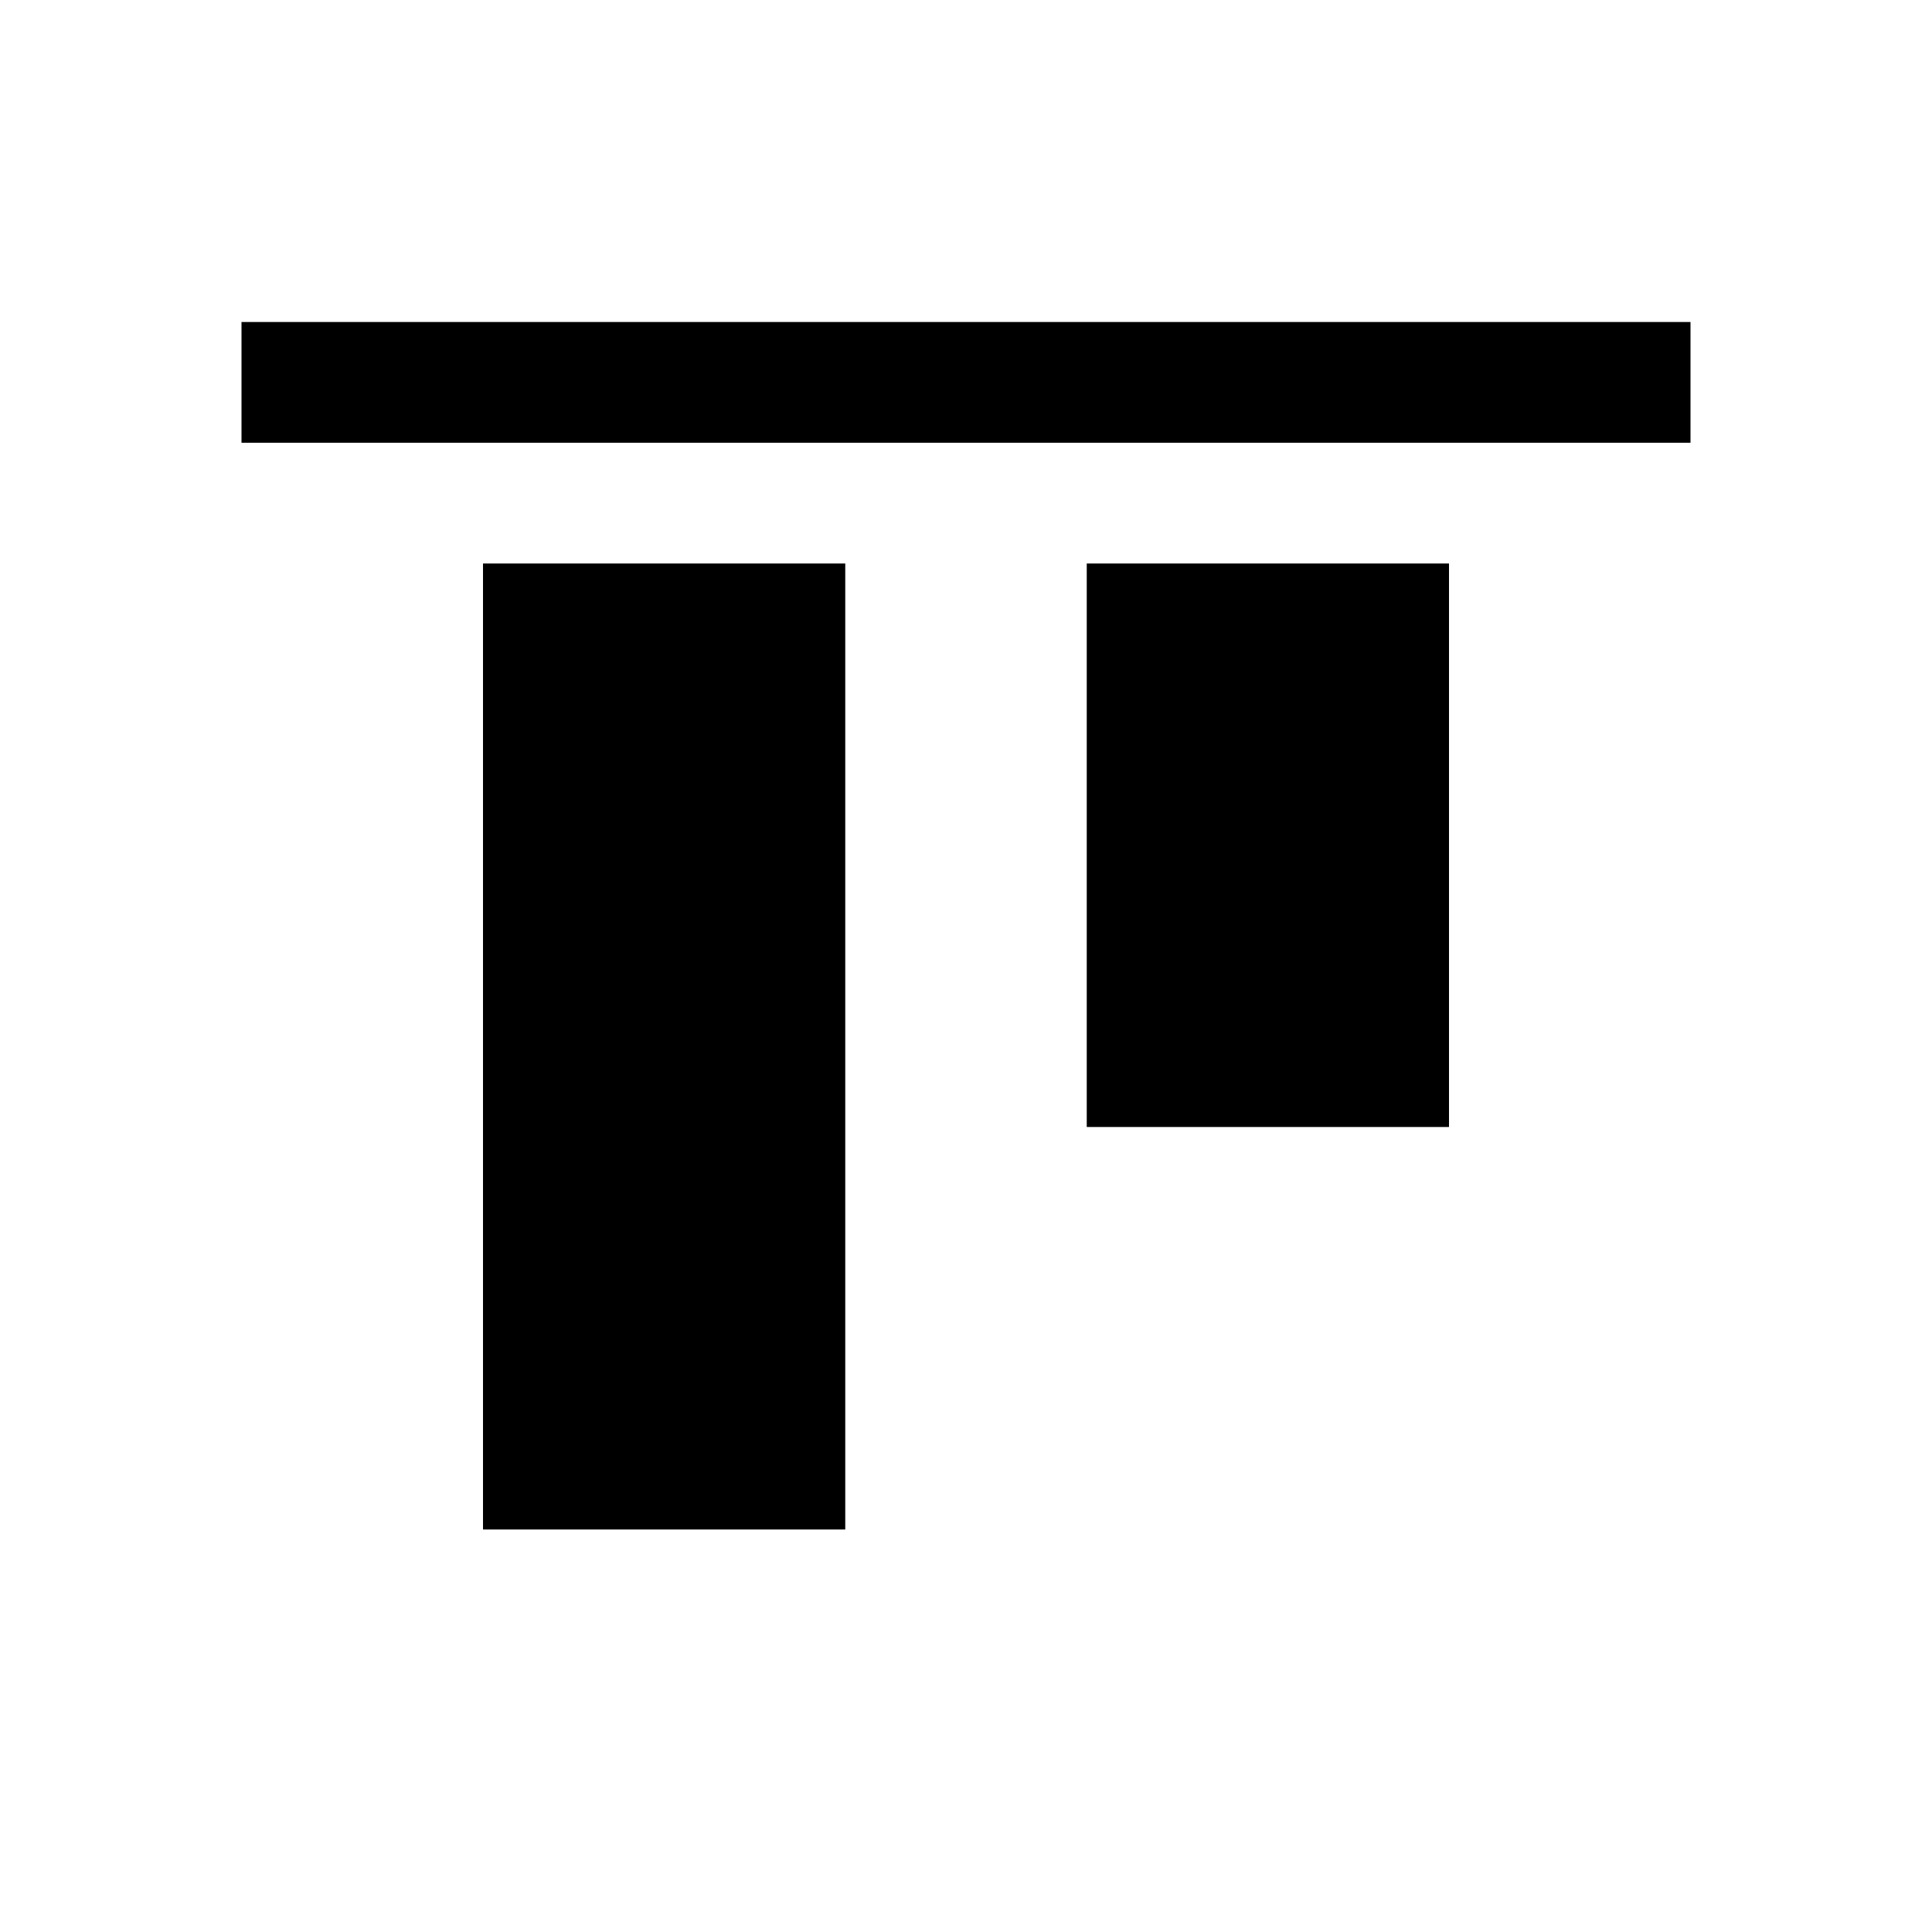
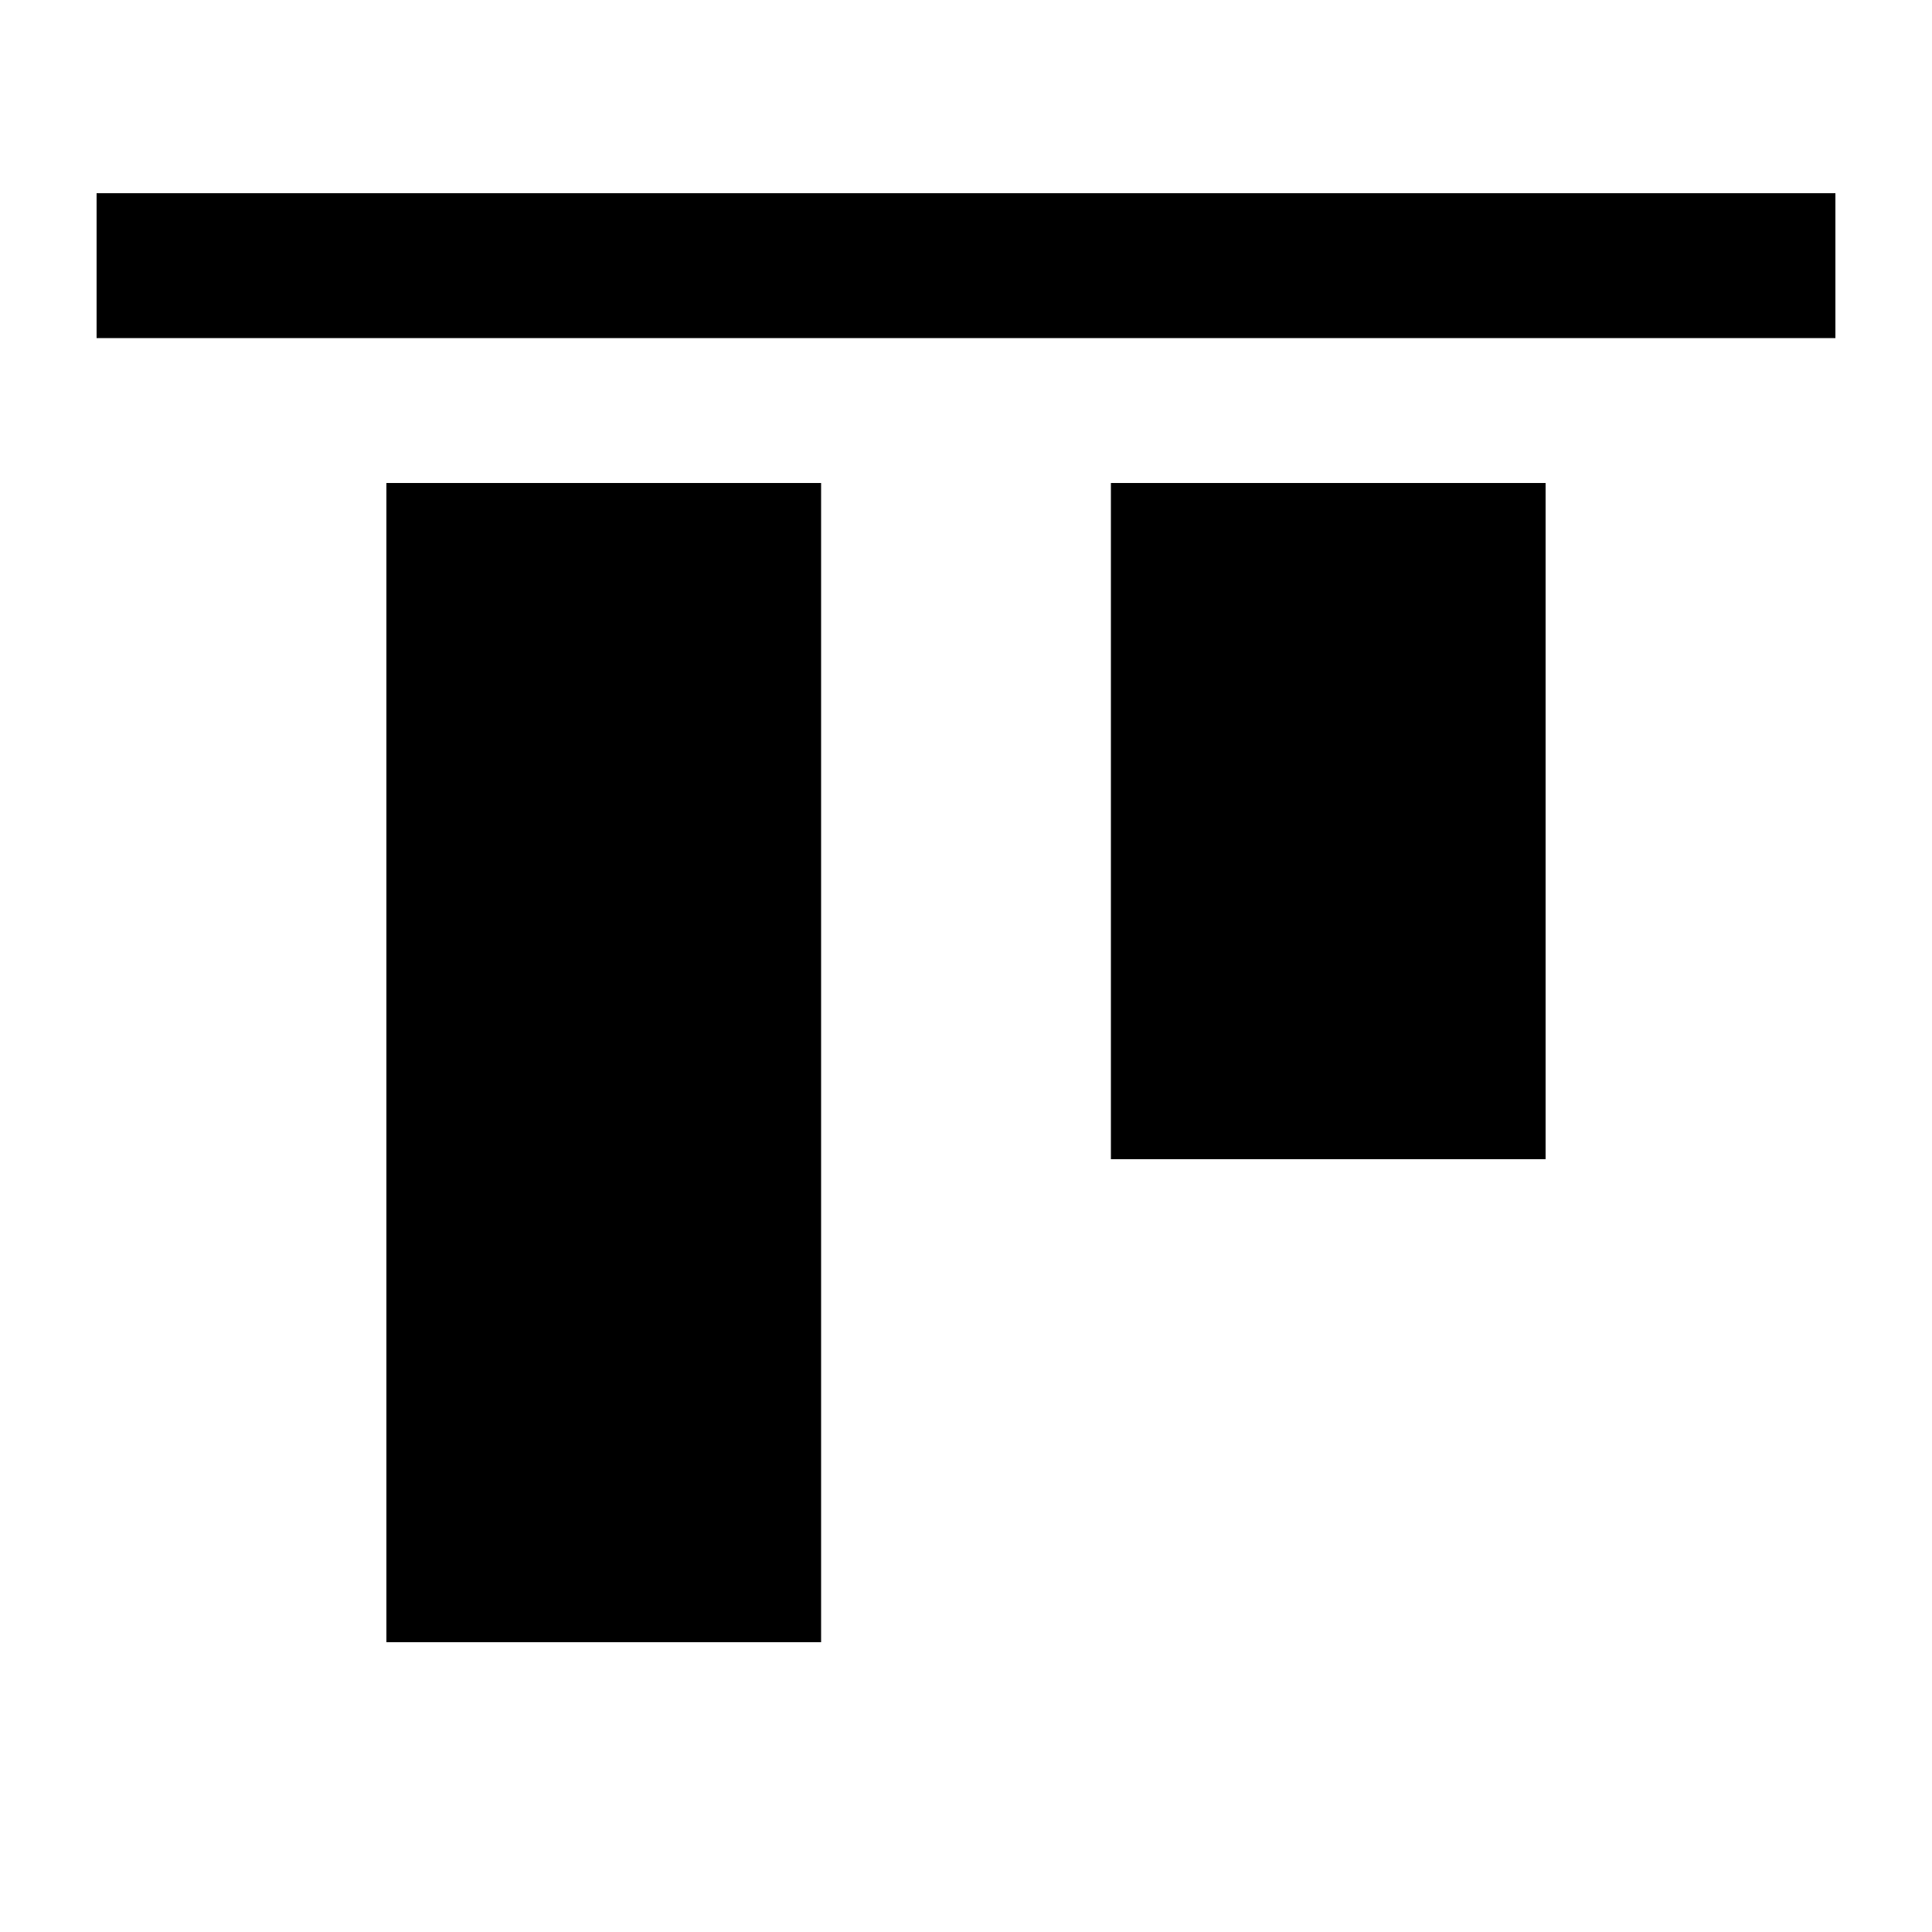
- <svg xmlns="http://www.w3.org/2000/svg" width="24" height="24" viewBox="0 0 24 24" fill="none" stroke="currentColor" stroke-width="1.5" stroke-linecap="butt" stroke-linejoin="miter">
+ <svg xmlns="http://www.w3.org/2000/svg" width="20" height="20" viewBox="2 2 20 20" fill="none" stroke="currentColor" stroke-width="1.5" stroke-linecap="butt" stroke-linejoin="miter">
  <path d="M3 4.75H21" stroke-width="1.5" />
  <rect x="6" y="7" width="4.5" height="12" fill="currentColor" fill-opacity="1.0" stroke="none" />
  <rect x="13.5" y="7" width="4.5" height="7" fill="currentColor" fill-opacity="1.0" stroke="none" />
</svg>
